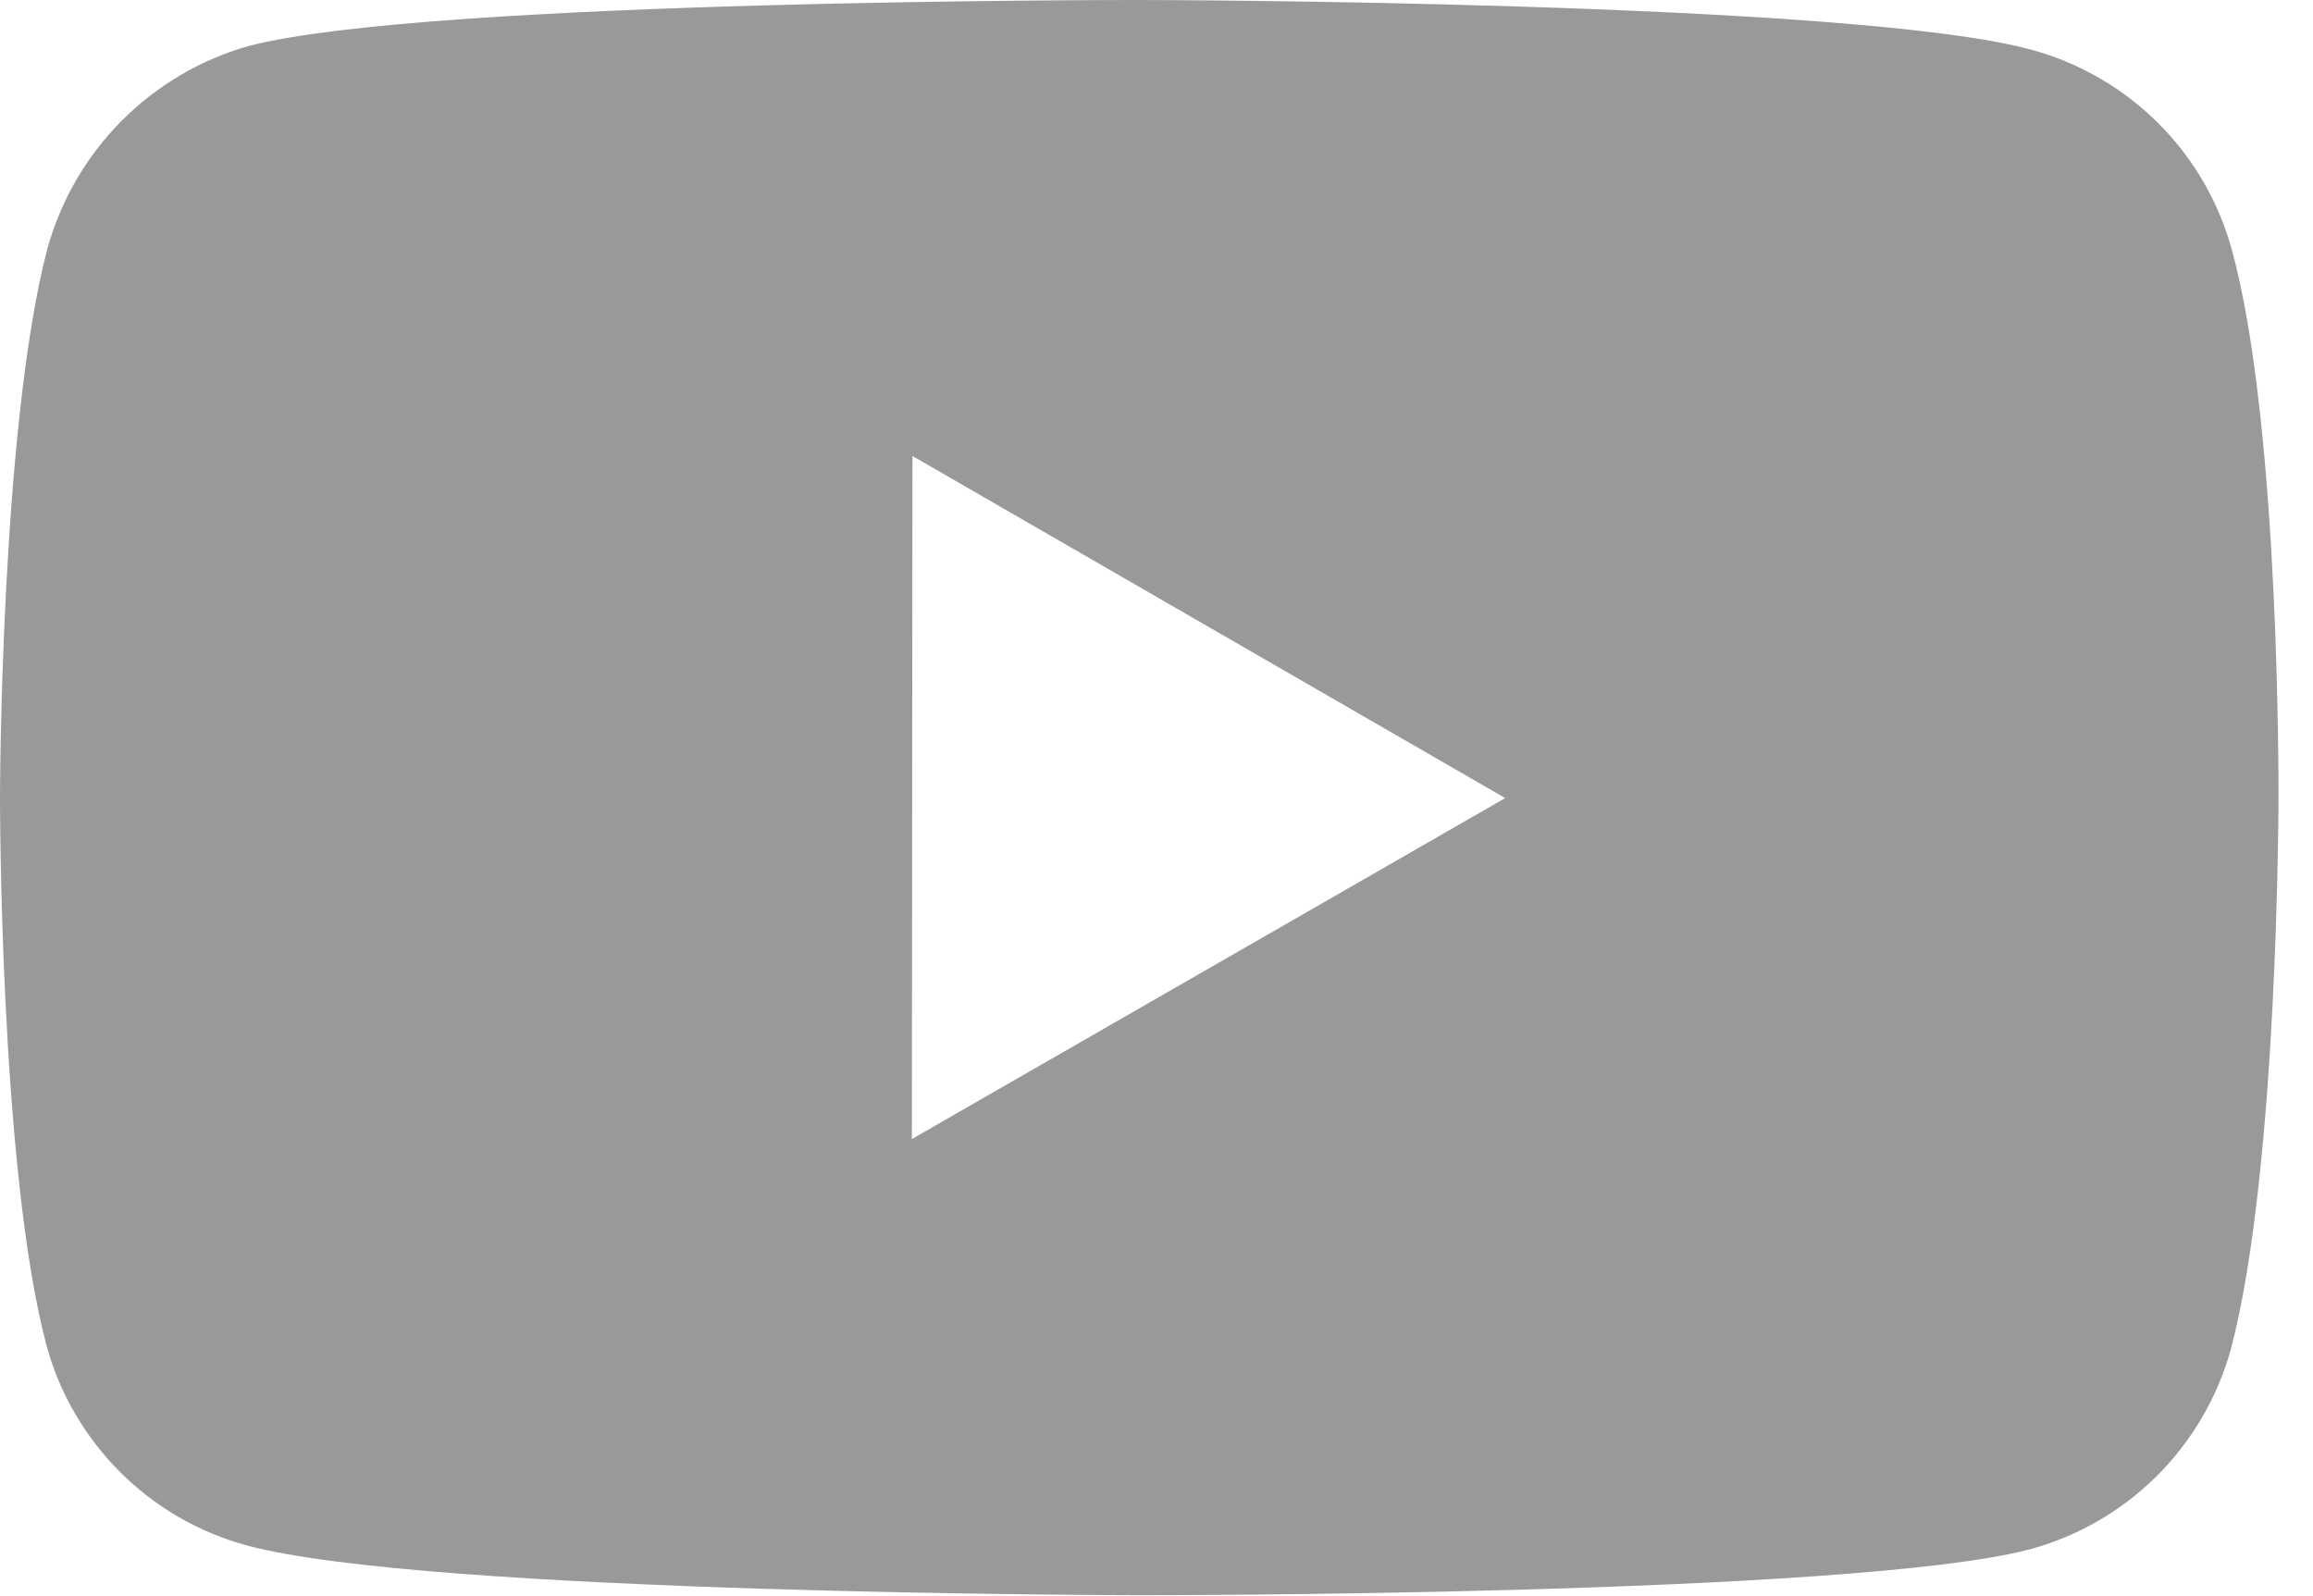
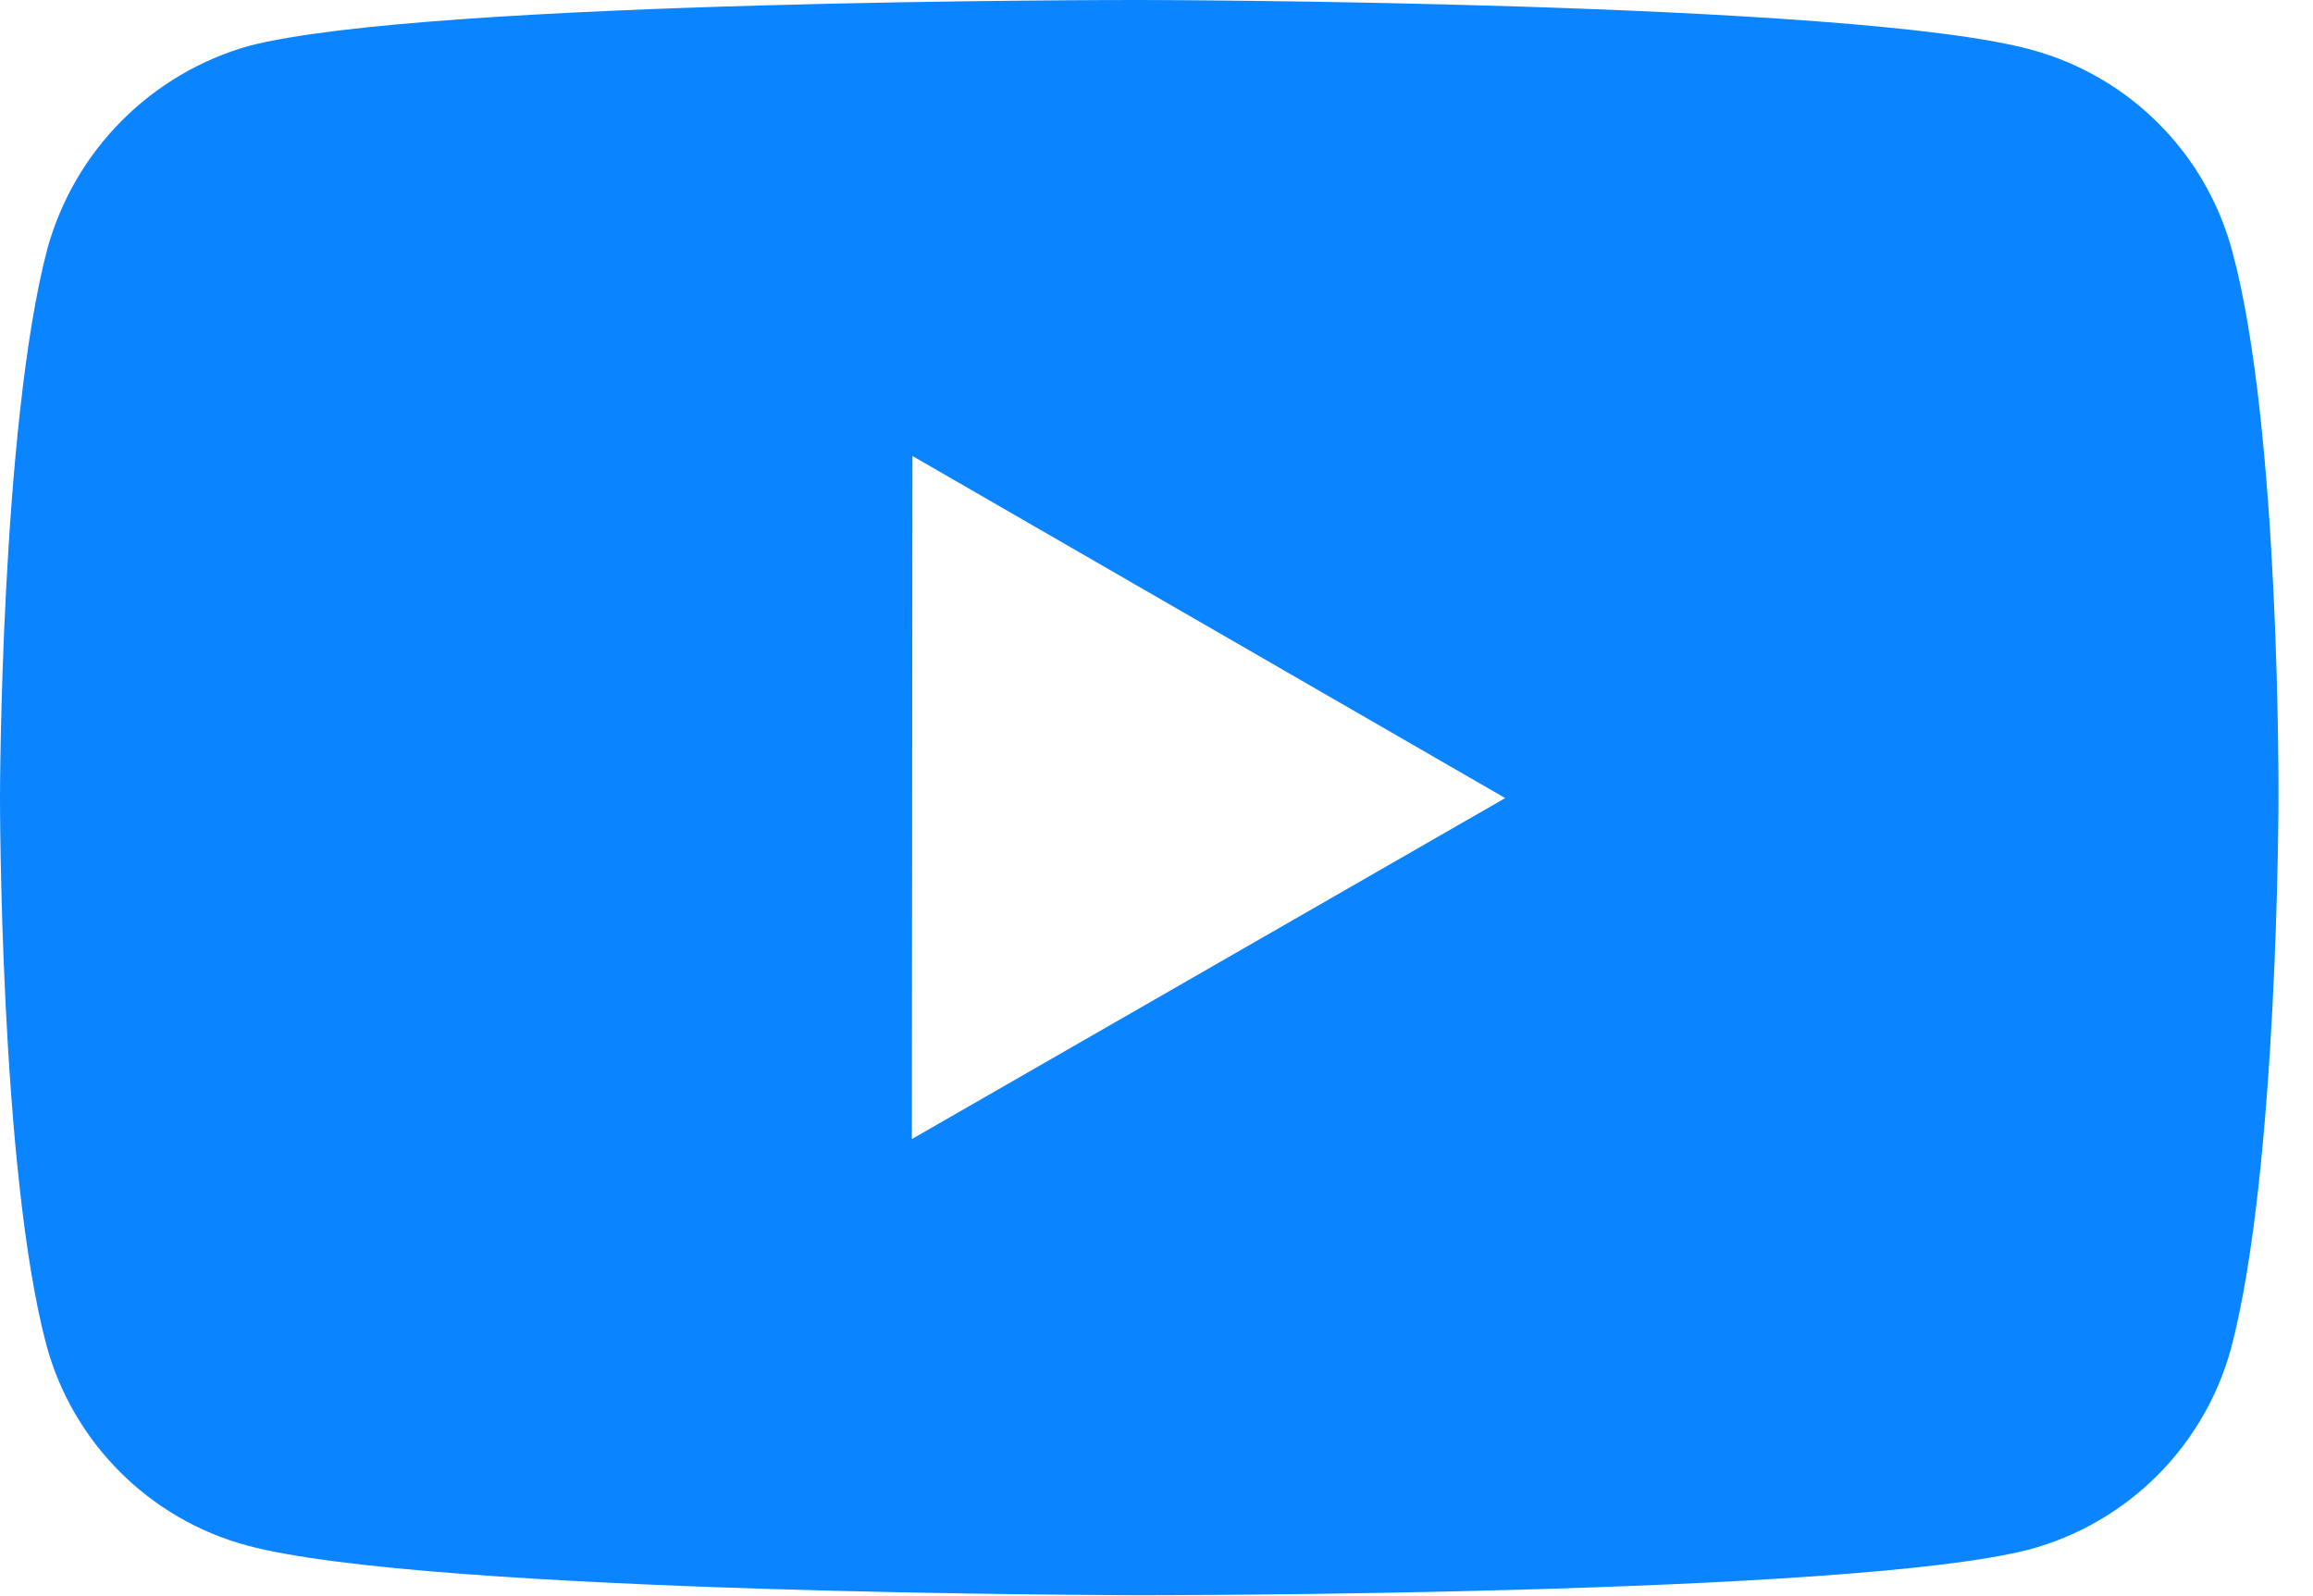
<svg xmlns="http://www.w3.org/2000/svg" width="29" height="20" viewBox="0 0 29 20" fill="none">
-   <path d="M27.986 3.144C27.823 2.541 27.506 1.991 27.064 1.549C26.623 1.107 26.074 0.788 25.471 0.624C23.236 0.01 14.293 1.08429e-05 14.293 1.08429e-05C14.293 1.08429e-05 5.353 -0.01 3.116 0.577C2.513 0.748 1.965 1.072 1.524 1.516C1.082 1.96 0.763 2.511 0.595 3.114C0.006 5.35 2.09127e-06 9.986 2.09127e-06 9.986C2.09127e-06 9.986 -0.006 14.645 0.58 16.857C0.908 18.08 1.871 19.047 3.096 19.376C5.354 19.99 14.272 20 14.272 20C14.272 20 23.214 20.01 25.45 19.425C26.053 19.261 26.602 18.943 27.045 18.502C27.487 18.06 27.807 17.511 27.972 16.908C28.563 14.675 28.567 10.04 28.567 10.04C28.567 10.04 28.596 5.38 27.986 3.144V3.144ZM11.433 14.281L11.44 5.717L18.872 10.006L11.433 14.281V14.281Z" fill="#999999" />
+   <path d="M27.986 3.144C27.823 2.541 27.506 1.991 27.064 1.549C26.623 1.107 26.074 0.788 25.471 0.624C23.236 0.01 14.293 1.08429e-05 14.293 1.08429e-05C14.293 1.08429e-05 5.353 -0.01 3.116 0.577C2.513 0.748 1.965 1.072 1.524 1.516C1.082 1.96 0.763 2.511 0.595 3.114C0.006 5.35 2.09127e-06 9.986 2.09127e-06 9.986C2.09127e-06 9.986 -0.006 14.645 0.58 16.857C0.908 18.08 1.871 19.047 3.096 19.376C5.354 19.99 14.272 20 14.272 20C14.272 20 23.214 20.01 25.45 19.425C26.053 19.261 26.602 18.943 27.045 18.502C27.487 18.06 27.807 17.511 27.972 16.908C28.563 14.675 28.567 10.04 28.567 10.04C28.567 10.04 28.596 5.38 27.986 3.144V3.144ZM11.433 14.281L11.44 5.717L18.872 10.006L11.433 14.281V14.281Z" fill="#0A84FF" />
</svg>
